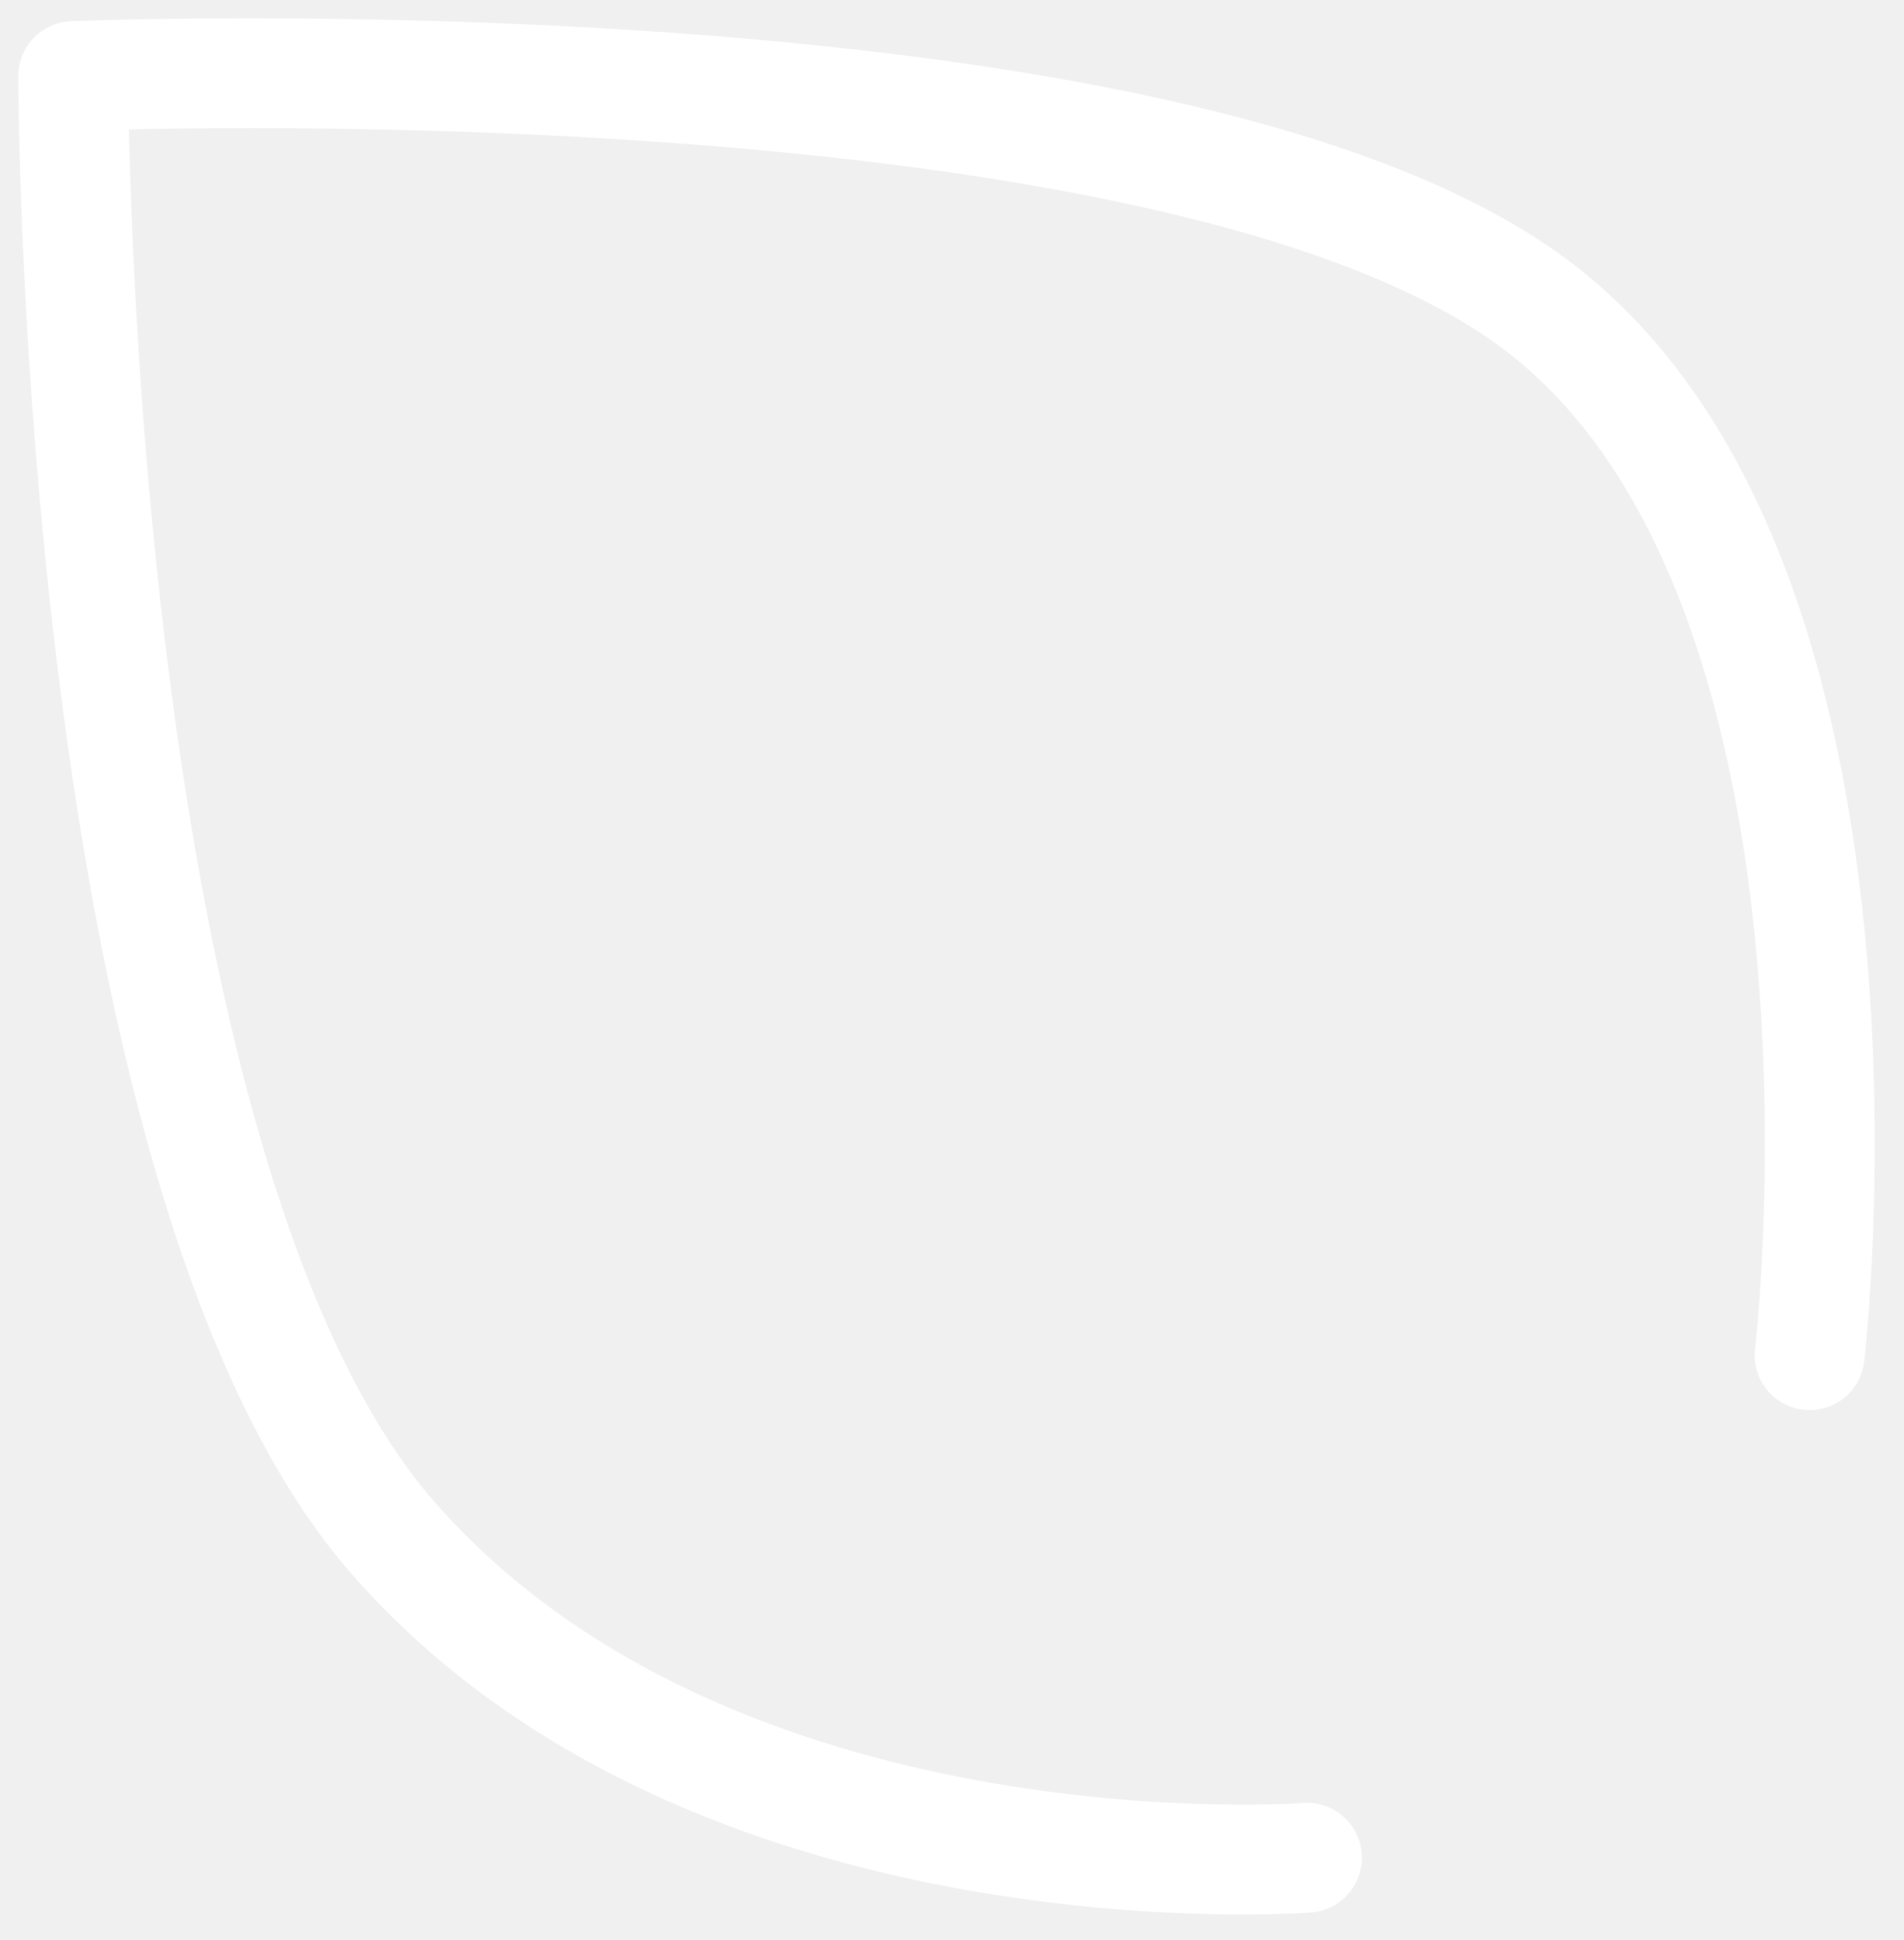
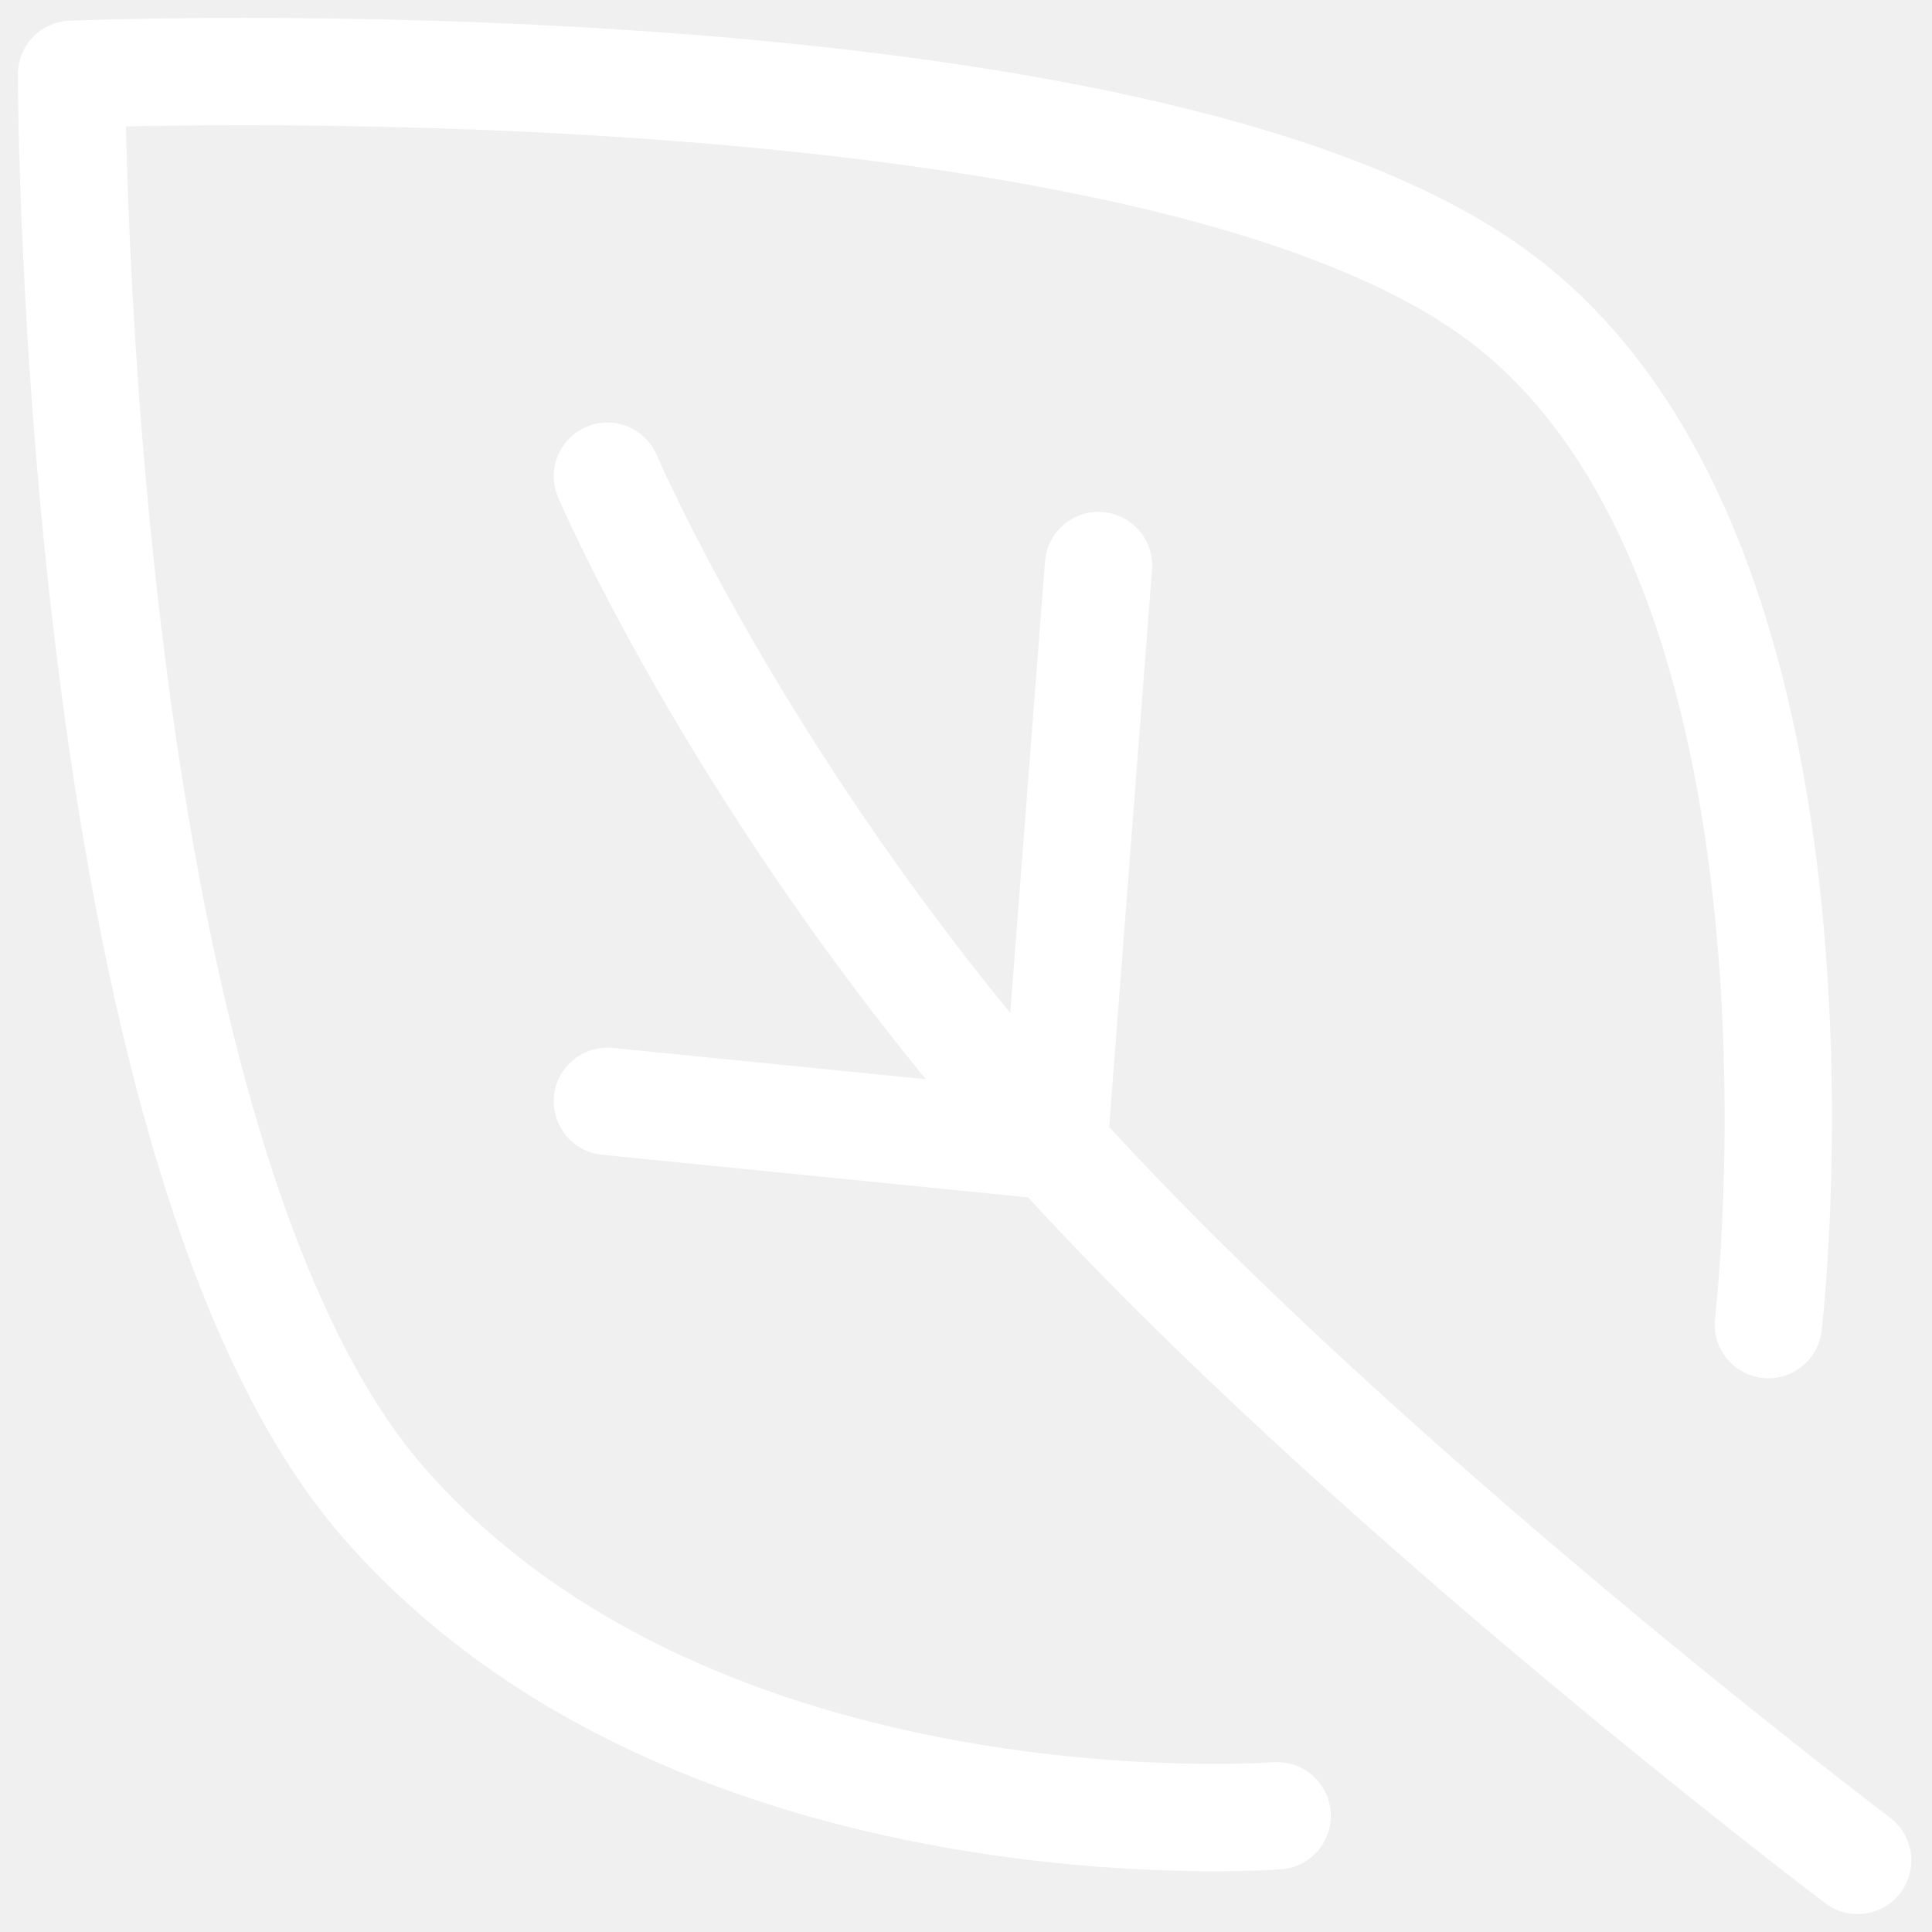
- <svg xmlns="http://www.w3.org/2000/svg" width="52" height="53" viewBox="0 0 52 53" fill="none">
+ <svg xmlns="http://www.w3.org/2000/svg" width="54" height="54" viewBox="0 0 54 54" fill="none">
  <path d="M35.697 50.752C35.697 50.752 19.473 52 10.736 42.016C2 32.031 2 2.078 2 2.078C2 2.078 31.953 0.83 41.938 8.318C51.922 15.806 49.426 37.023 49.426 37.023" stroke="white" stroke-width="3" stroke-linecap="round" stroke-linejoin="round" />
+   <path d="M51.922 52C51.922 52 37.969 41.455 29.457 32.031C20.946 22.606 16.977 13.31 16.977 13.31" stroke="white" stroke-width="3" stroke-linecap="round" stroke-linejoin="round" />
+   <path d="M29.456 32.031L30.704 15.807" stroke="white" stroke-width="3" stroke-linecap="round" stroke-linejoin="round" />
+   <path d="M29.457 32.031L16.977 30.783" stroke="white" stroke-width="3" stroke-linecap="round" stroke-linejoin="round" />
</svg>
